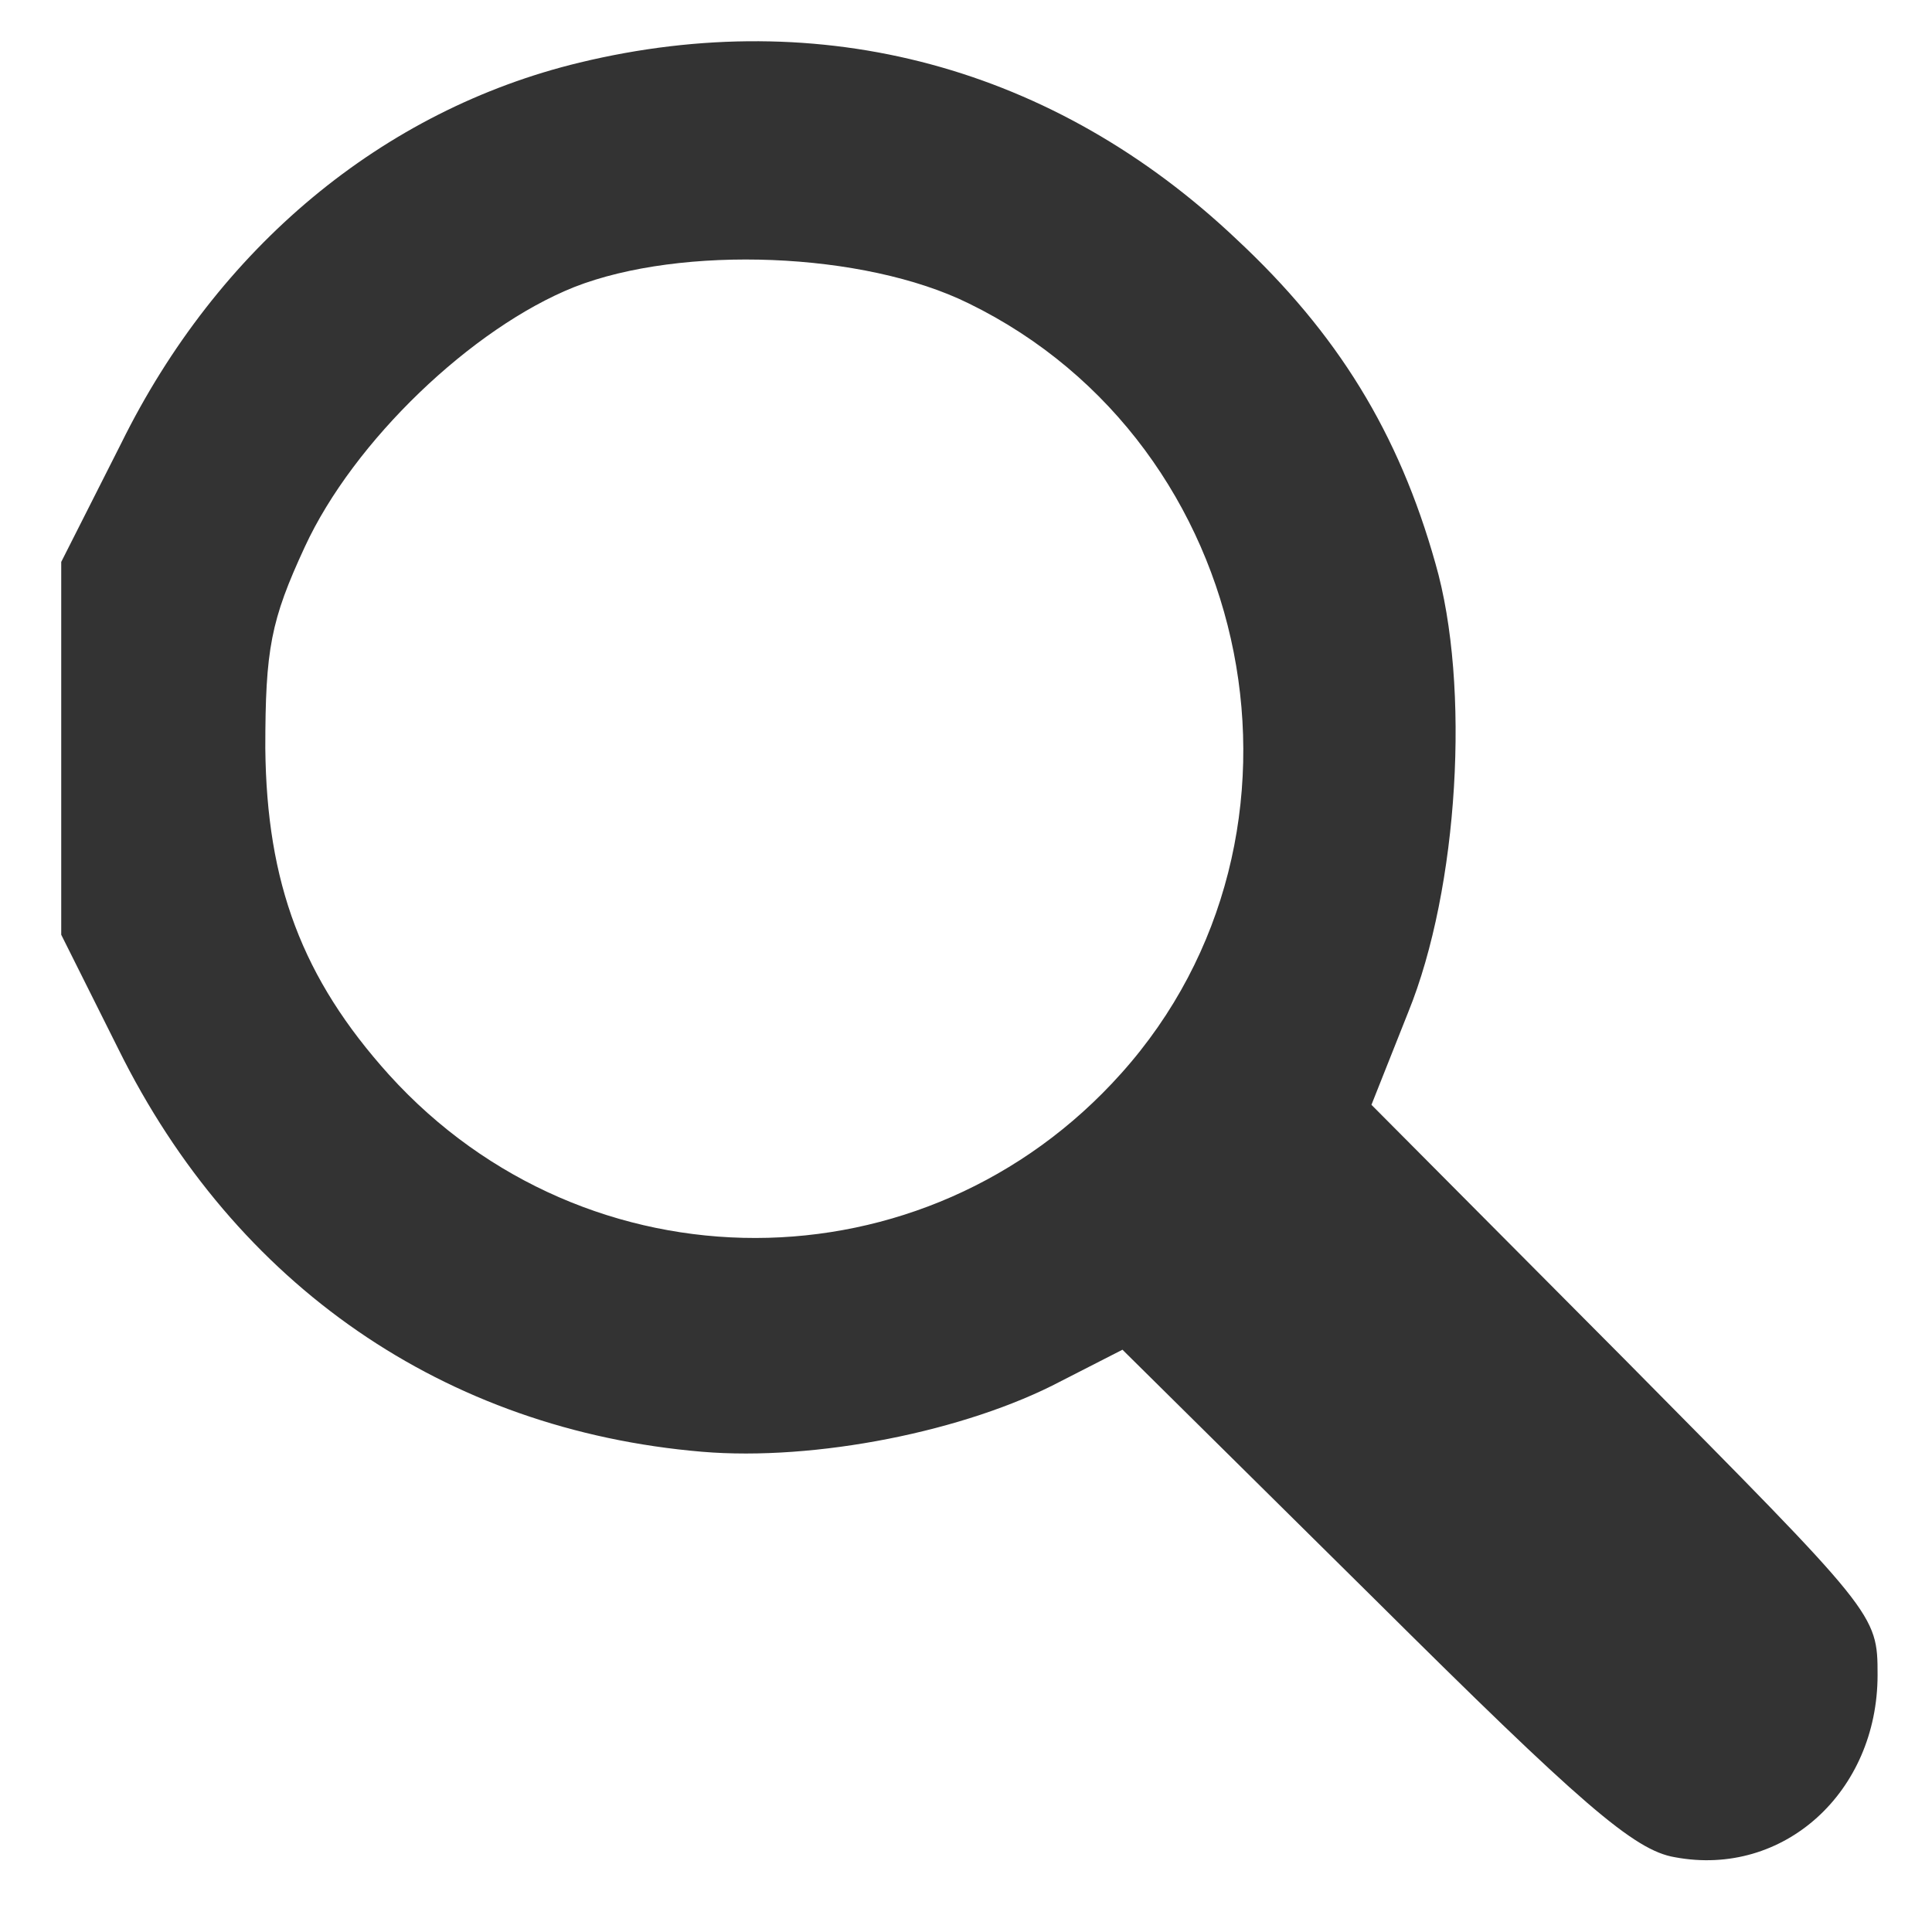
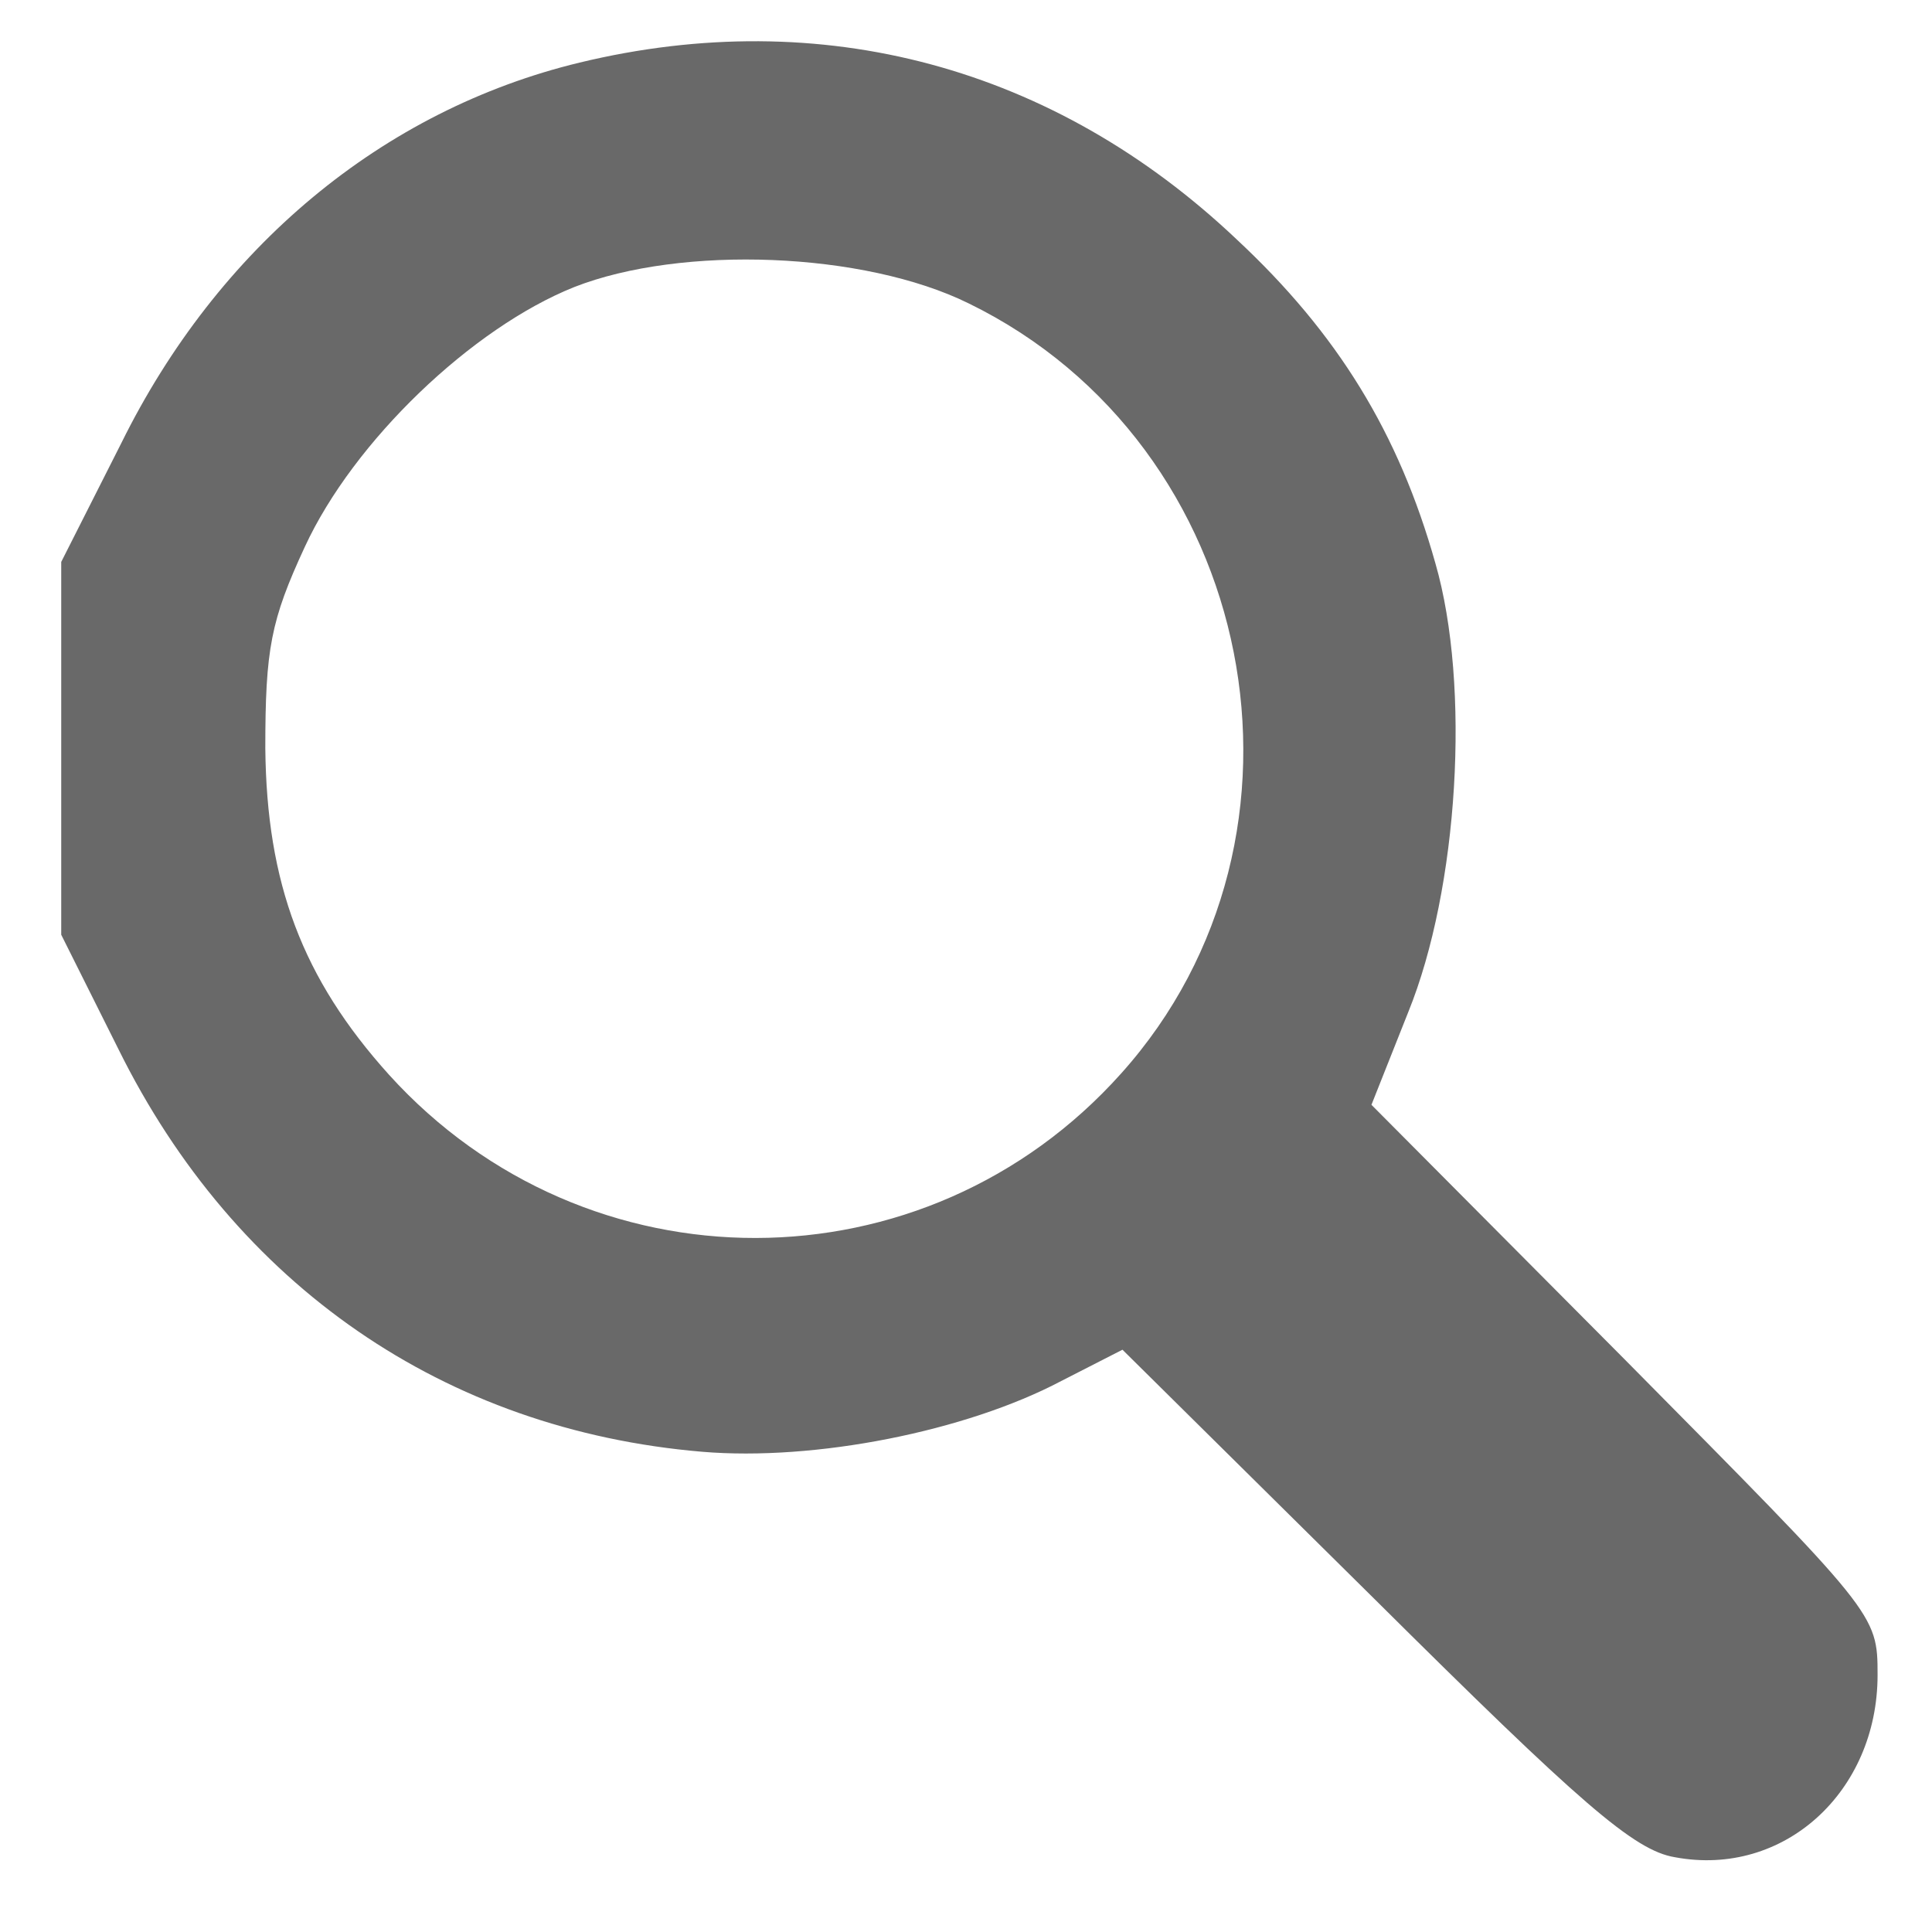
<svg xmlns="http://www.w3.org/2000/svg" version="1.0" width="142pt" height="140pt" viewBox="0 0 142 140" preserveAspectRatio="xMidYMid meet">
-   <g transform="translate(0,140) scale(0.1,-0.1)" fill="#333" stroke="none">
+   <g transform="translate(0,140) scale(0.1,-0.1)" fill="#696969" stroke="none">
    <path d="M426 1354 c-145 -35 -266 -136 -337 -280 l-44 -87 0 -137 0 -137 42 -84 c86 -174 240 -280 429 -296 83 -7 194 15 264 52 l45 23 185 -183 c152 -151 191 -185 221 -190 80 -15 149 48 149 134 0 45 -1 45 -186 232 l-186 187 27 68 c37 91 46 240 20 330 -27 96 -72 169 -146 238 -134 127 -305 173 -483 130z m286 -177 c213 -104 269 -391 112 -566 -144 -161 -393 -161 -538 -1 -64 71 -90 141 -91 240 0 73 4 94 29 148 36 78 123 161 198 191 79 31 213 26 290 -12z" />
  </g>
</svg>
